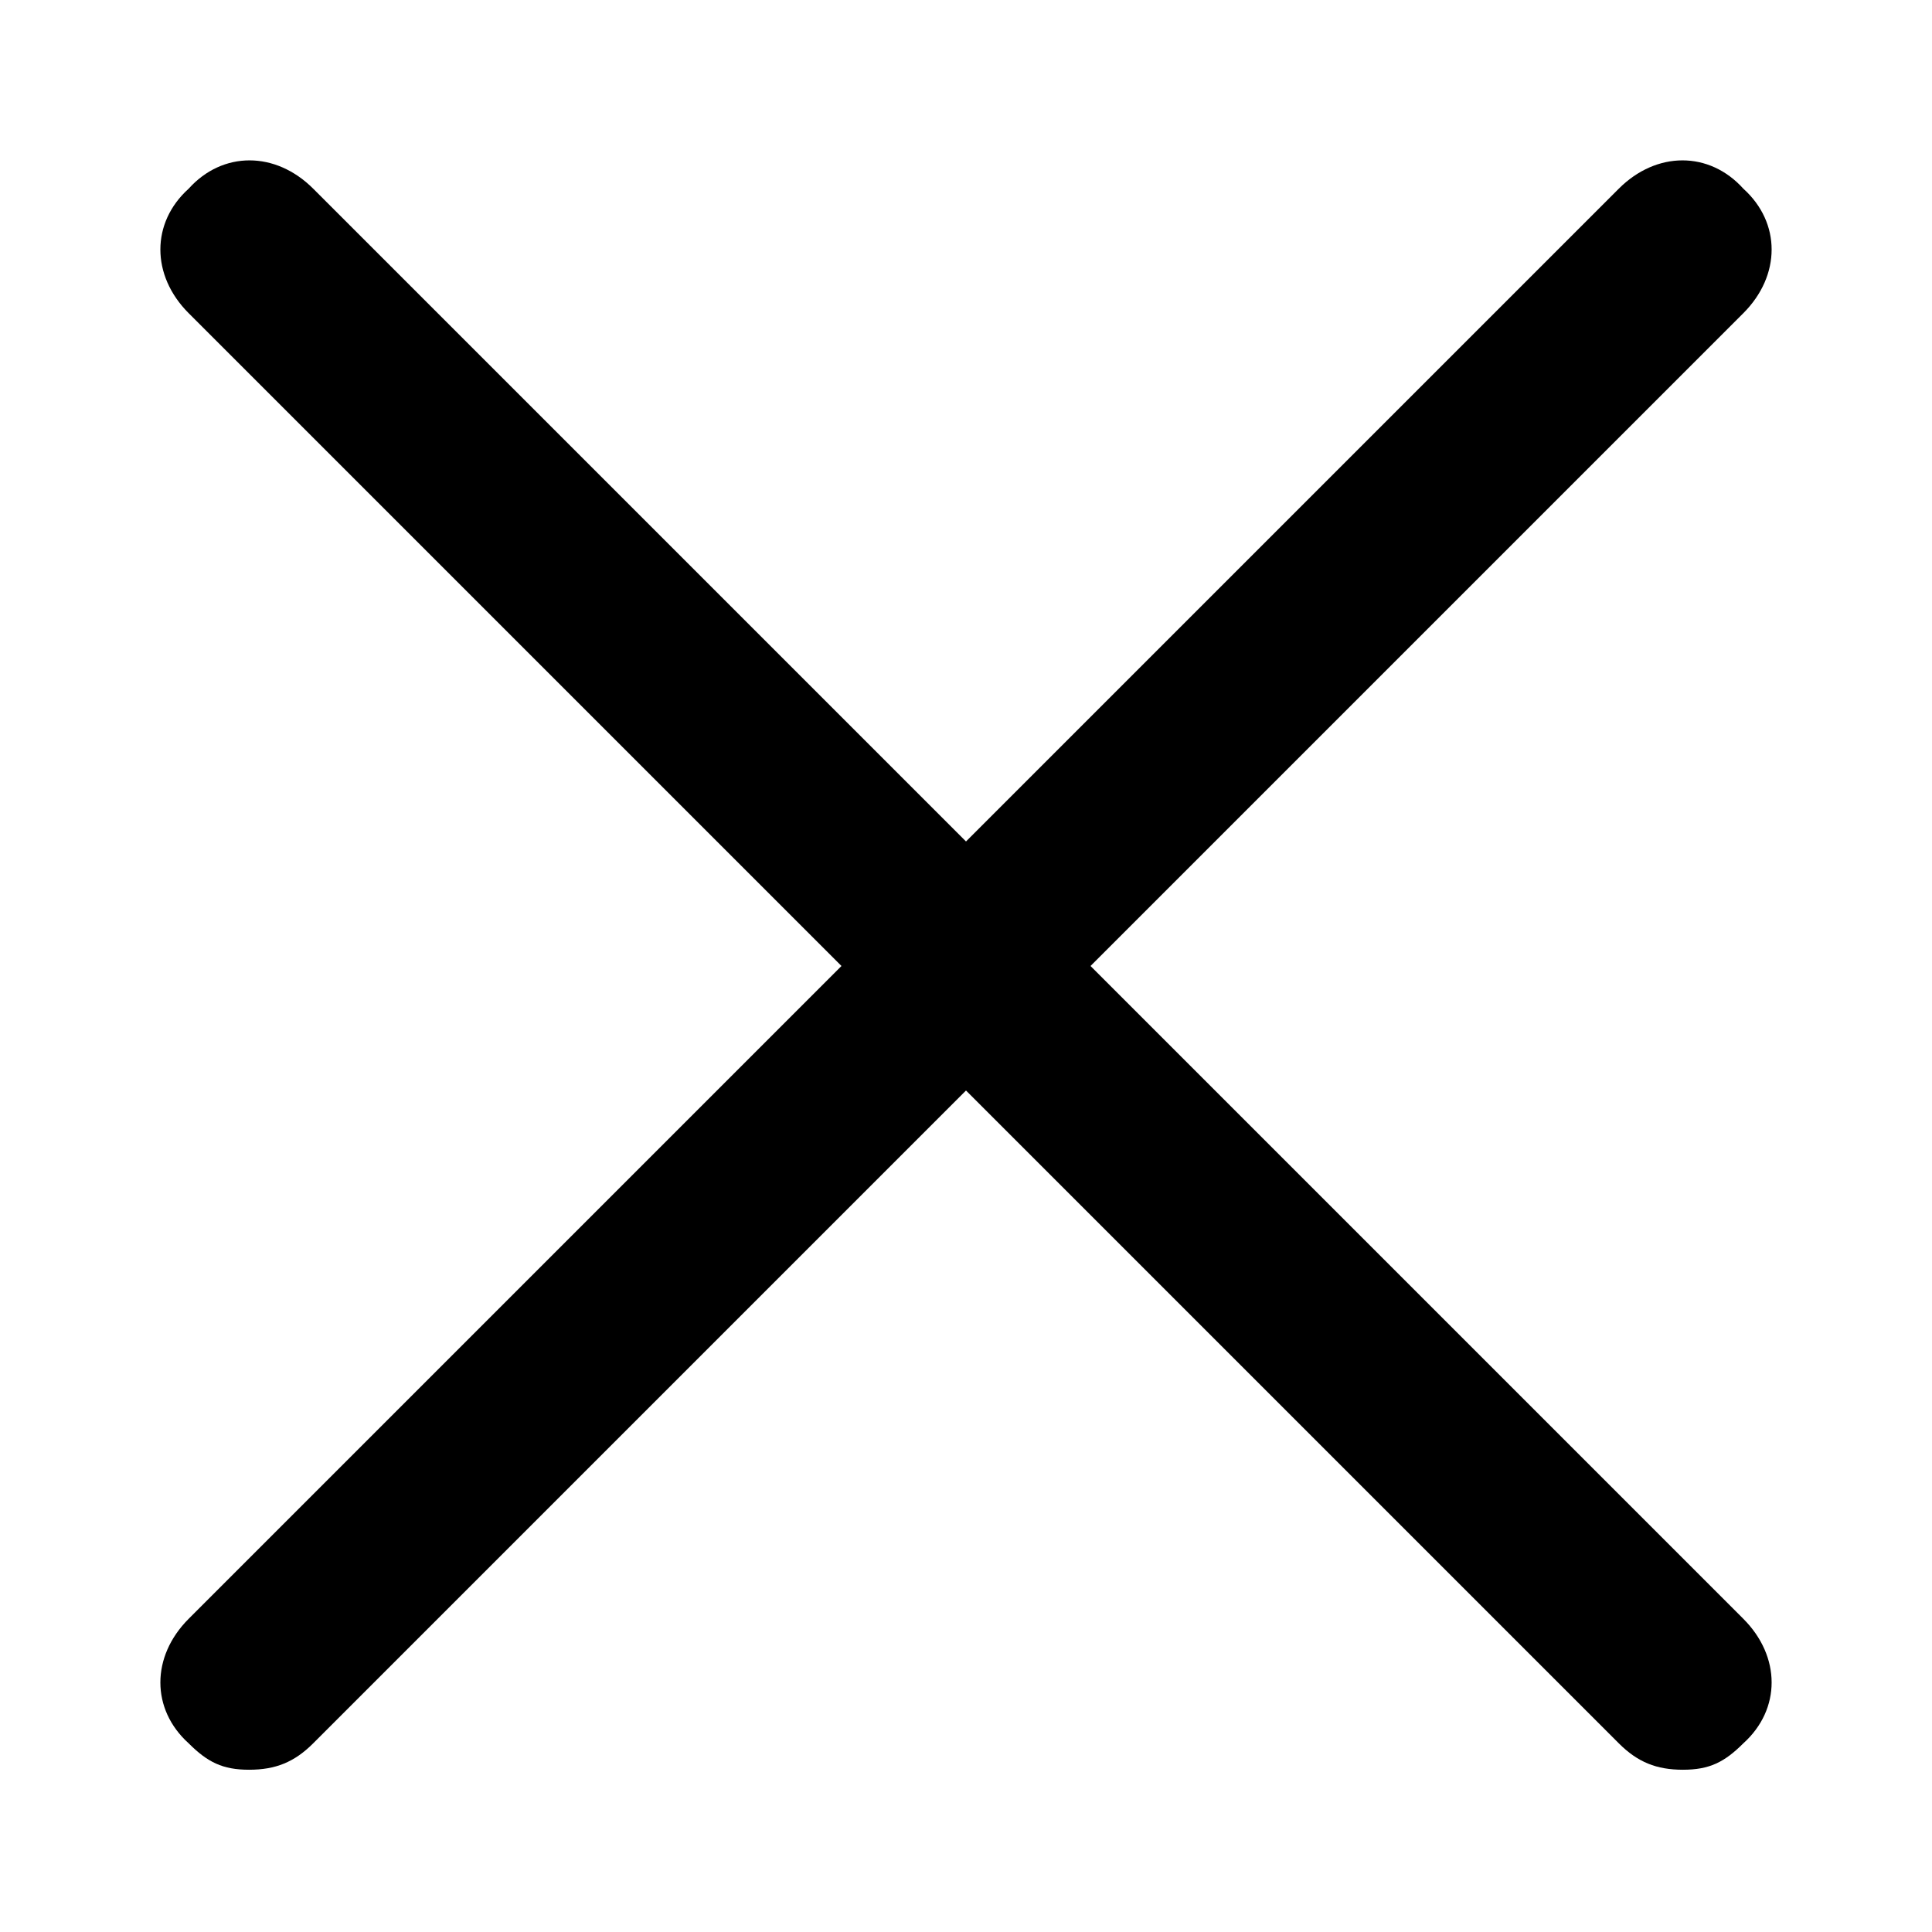
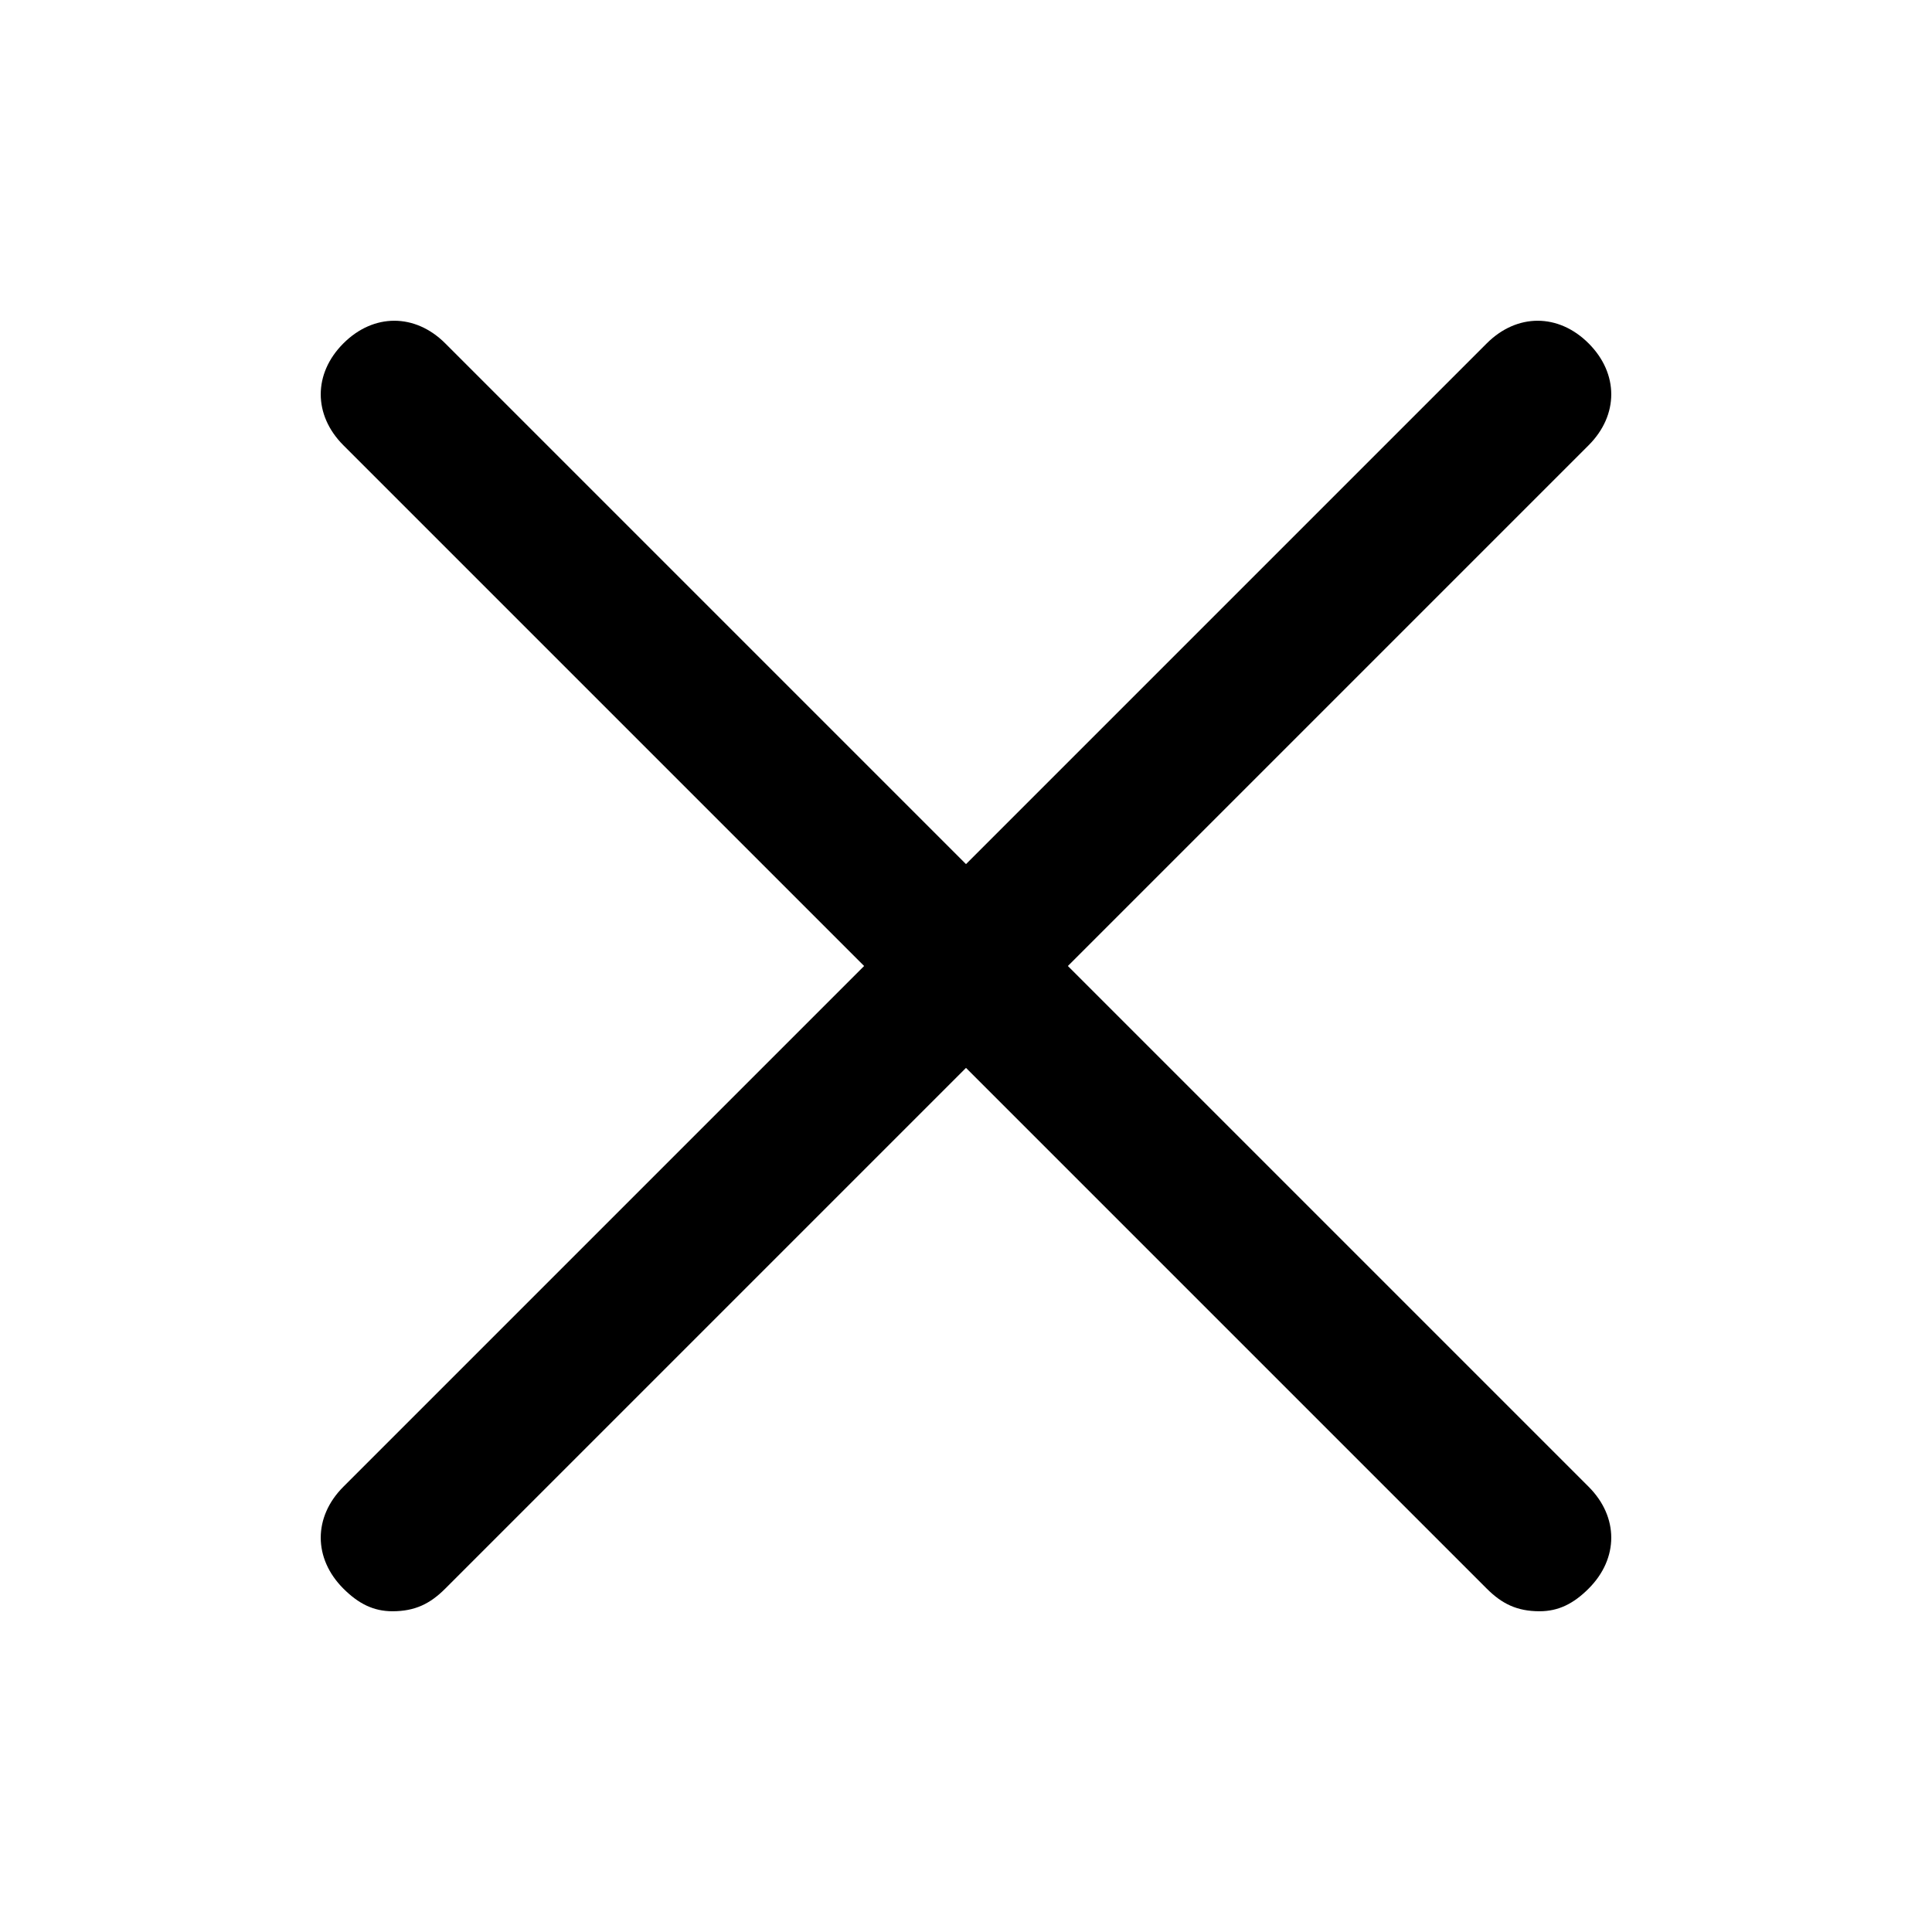
<svg xmlns="http://www.w3.org/2000/svg" viewBox="0 0 512 512">
-   <path d="m50 462c5 5 9 7 16 7 7 0 12-2 17-7l173-173 173 173c5 5 10 7 17 7 7 0 11-2 16-7 10-9 10-23 0-33l-173-173 173-173c10-10 10-24 0-33-9-10-23-10-33 0l-173 173-173-173c-10-10-24-10-33 0-10 9-10 23 0 33l173 173-173 173c-10 10-10 24 0 33z" />
+   <path d="m91 421c4 4 8 6 13 6 6 0 10-2 14-6l138-138 138 138c4 4 8 6 14 6 5 0 9-2 13-6 8-8 8-19 0-27l-138-138 138-138c8-8 8-19 0-27-8-8-19-8-27 0l-138 138-138-138c-8-8-19-8-27 0-8 8-8 19 0 27l138 138-138 138c-8 8-8 19 0 27z" />
</svg>
